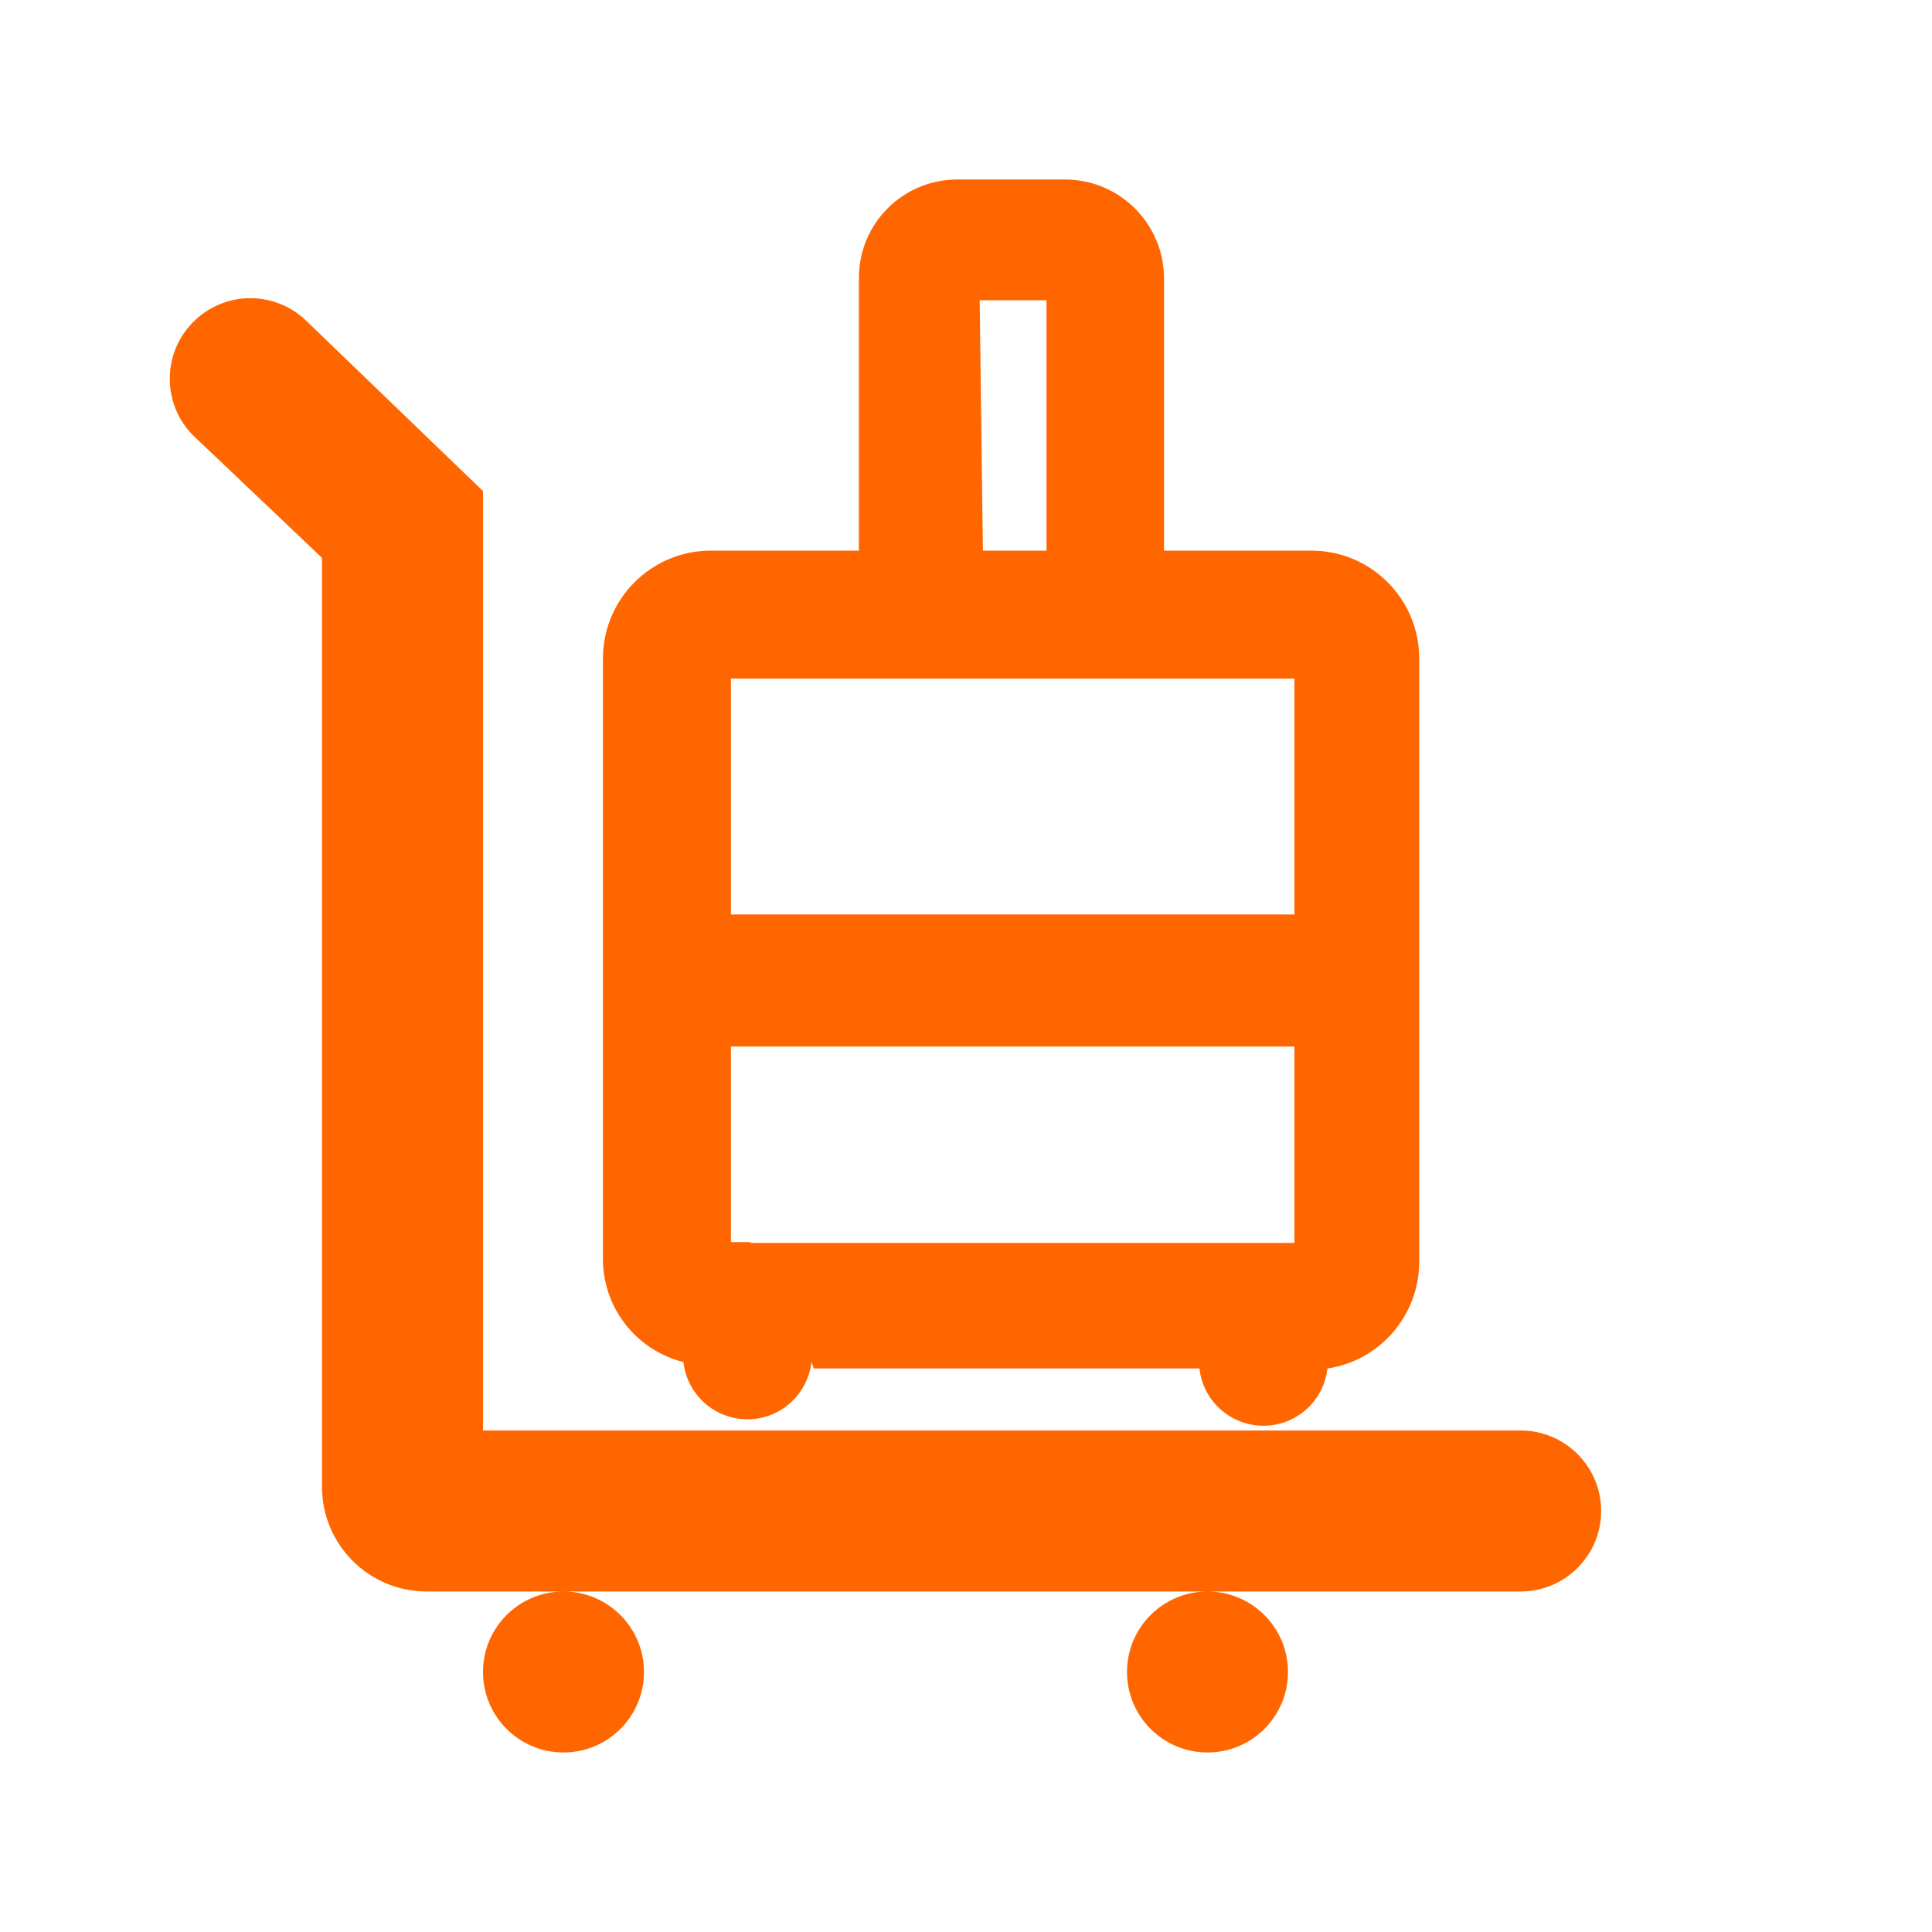
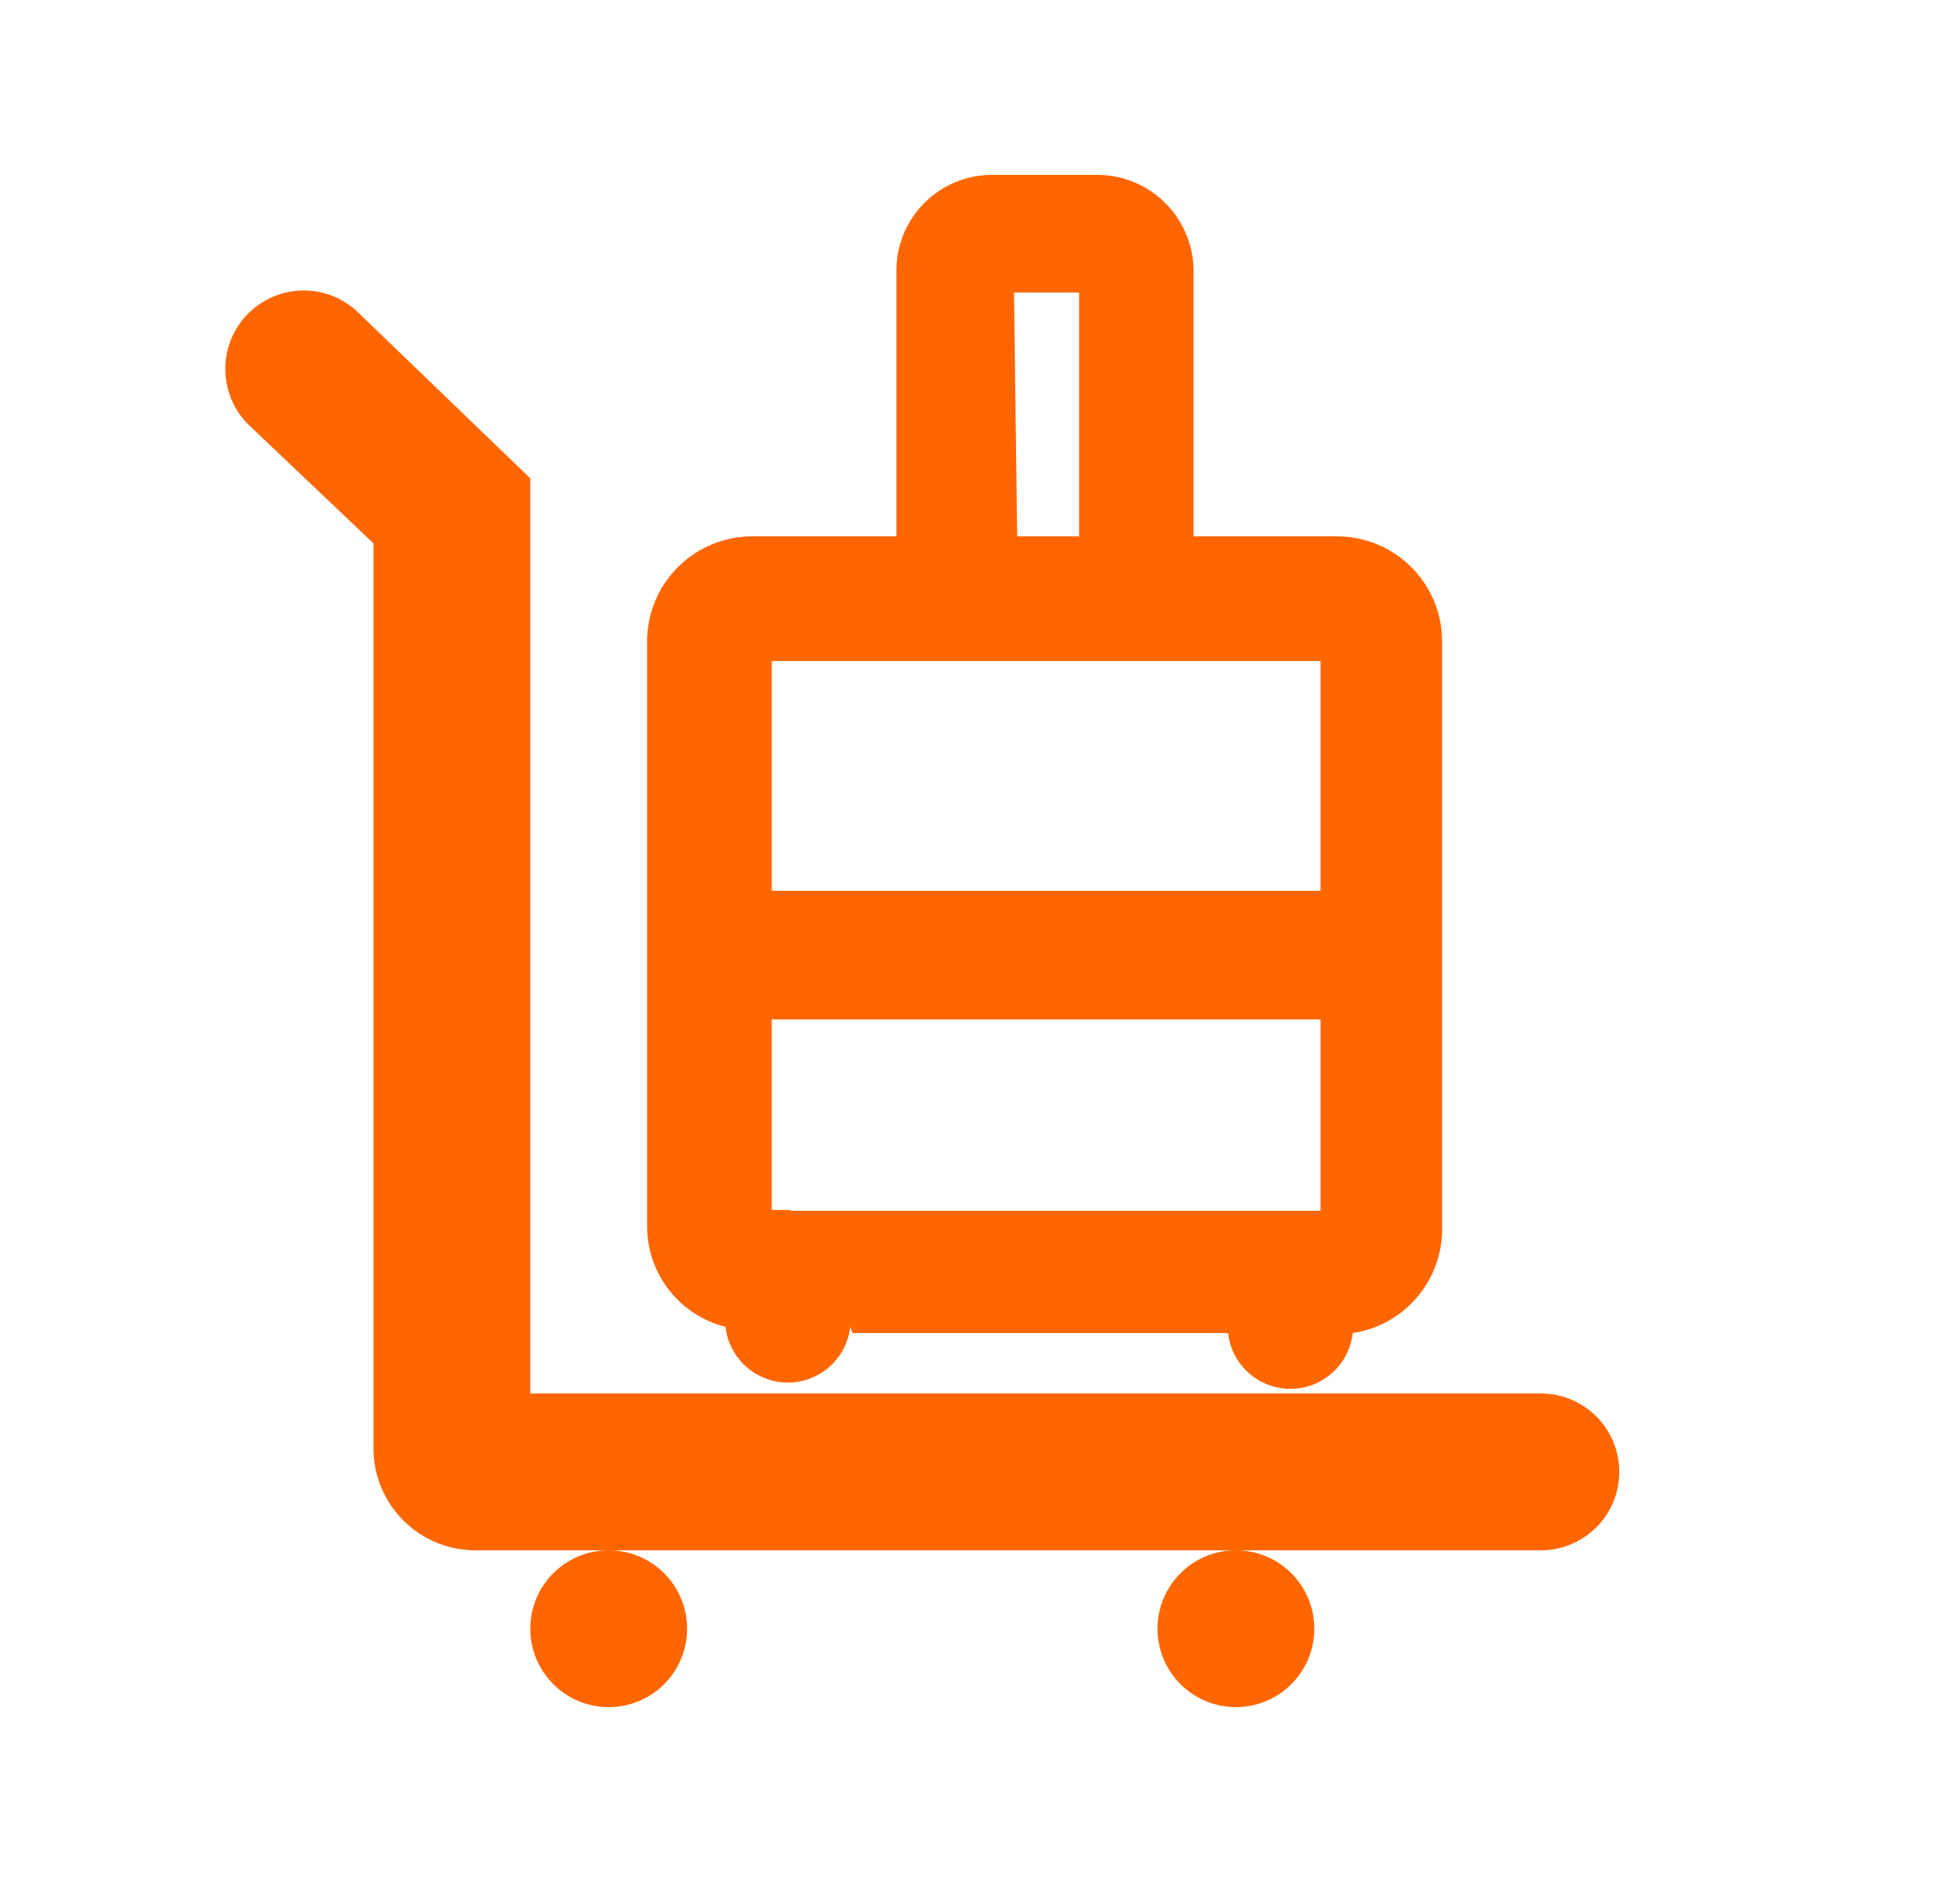
- <svg xmlns="http://www.w3.org/2000/svg" width="24" height="24" viewBox="0 0 24 24" fill="none">
-   <path d="M10.11 17H14.9C14.945 17.405 15.287 17.711 15.695 17.711C16.102 17.711 16.444 17.405 16.49 17C17.14 16.902 17.622 16.347 17.63 15.69V8.18C17.63 7.44 17.03 6.84 16.29 6.84H14.46V3.45C14.454 2.775 13.905 2.23 13.23 2.23H11.89C11.216 2.23 10.67 2.776 10.67 3.45V6.84H8.83C8.09 6.84 7.49 7.44 7.49 8.18V15.64C7.49 16.245 7.902 16.773 8.49 16.92C8.535 17.325 8.877 17.631 9.285 17.631C9.692 17.631 10.034 17.325 10.08 16.92L10.11 17ZM12.17 3.73H13V6.84H12.21L12.17 3.73ZM9.08 8.43H16.08V11.36H9.08V8.43ZM7 19.77C7.552 19.77 8 20.218 8 20.77C8 21.322 7.552 21.77 7 21.77C6.447 21.77 6 21.322 6 20.77C6 20.218 6.447 19.77 7 19.77ZM15 19.77C15.552 19.77 16 20.218 16 20.77C16 21.322 15.552 21.77 15 21.77C14.447 21.77 14 21.322 14 20.77C14 20.218 14.447 19.77 15 19.77ZM3.11 3.704C3.376 3.704 3.632 3.811 3.82 4L6 6.1V17.77H18.89C19.442 17.77 19.89 18.218 19.89 18.77C19.89 19.322 19.442 19.77 18.89 19.77H5.3C4.582 19.77 4 19.188 4 18.47V6.93L2.4 5.41C2.012 5.02 2.012 4.39 2.4 4C2.587 3.811 2.843 3.704 3.11 3.704ZM16.08 13V15.44H9.32V15.43H9.08V13H16.08Z" fill="#FF6600" />
+ <svg xmlns="http://www.w3.org/2000/svg" width="25" height="24" viewBox="0 0 25 24" fill="none">
+   <path d="M10.874 17H15.664C15.71 17.405 16.052 17.711 16.459 17.711C16.867 17.711 17.209 17.405 17.254 17C17.904 16.902 18.387 16.347 18.394 15.69V8.18C18.394 7.44 17.794 6.84 17.054 6.84H15.224V3.45C15.219 2.775 14.67 2.23 13.994 2.23H12.654C11.98 2.23 11.434 2.776 11.434 3.45V6.84H9.594C8.854 6.84 8.254 7.44 8.254 8.18V15.64C8.255 16.245 8.667 16.773 9.254 16.92C9.3 17.325 9.642 17.631 10.049 17.631C10.457 17.631 10.799 17.325 10.844 16.92L10.874 17ZM12.934 3.73H13.764V6.84H12.974L12.934 3.73ZM9.844 8.43H16.844V11.36H9.844V8.43ZM7.764 19.77C8.317 19.77 8.764 20.218 8.764 20.77C8.764 21.322 8.317 21.77 7.764 21.77C7.212 21.77 6.764 21.322 6.764 20.77C6.764 20.218 7.212 19.77 7.764 19.77ZM15.764 19.77C16.317 19.77 16.764 20.218 16.764 20.77C16.764 21.322 16.317 21.77 15.764 21.77C15.212 21.77 14.764 21.322 14.764 20.77C14.764 20.218 15.212 19.77 15.764 19.77ZM3.874 3.704C4.141 3.704 4.397 3.811 4.584 4L6.764 6.1V17.77H19.654C20.207 17.77 20.654 18.218 20.654 18.77C20.654 19.322 20.207 19.77 19.654 19.77H6.064C5.346 19.77 4.764 19.188 4.764 18.47V6.93L3.164 5.41C2.777 5.02 2.777 4.39 3.164 4C3.352 3.811 3.608 3.704 3.874 3.704ZM16.844 13V15.44H10.084V15.43H9.844V13H16.844Z" fill="#FF6600" />
</svg>
